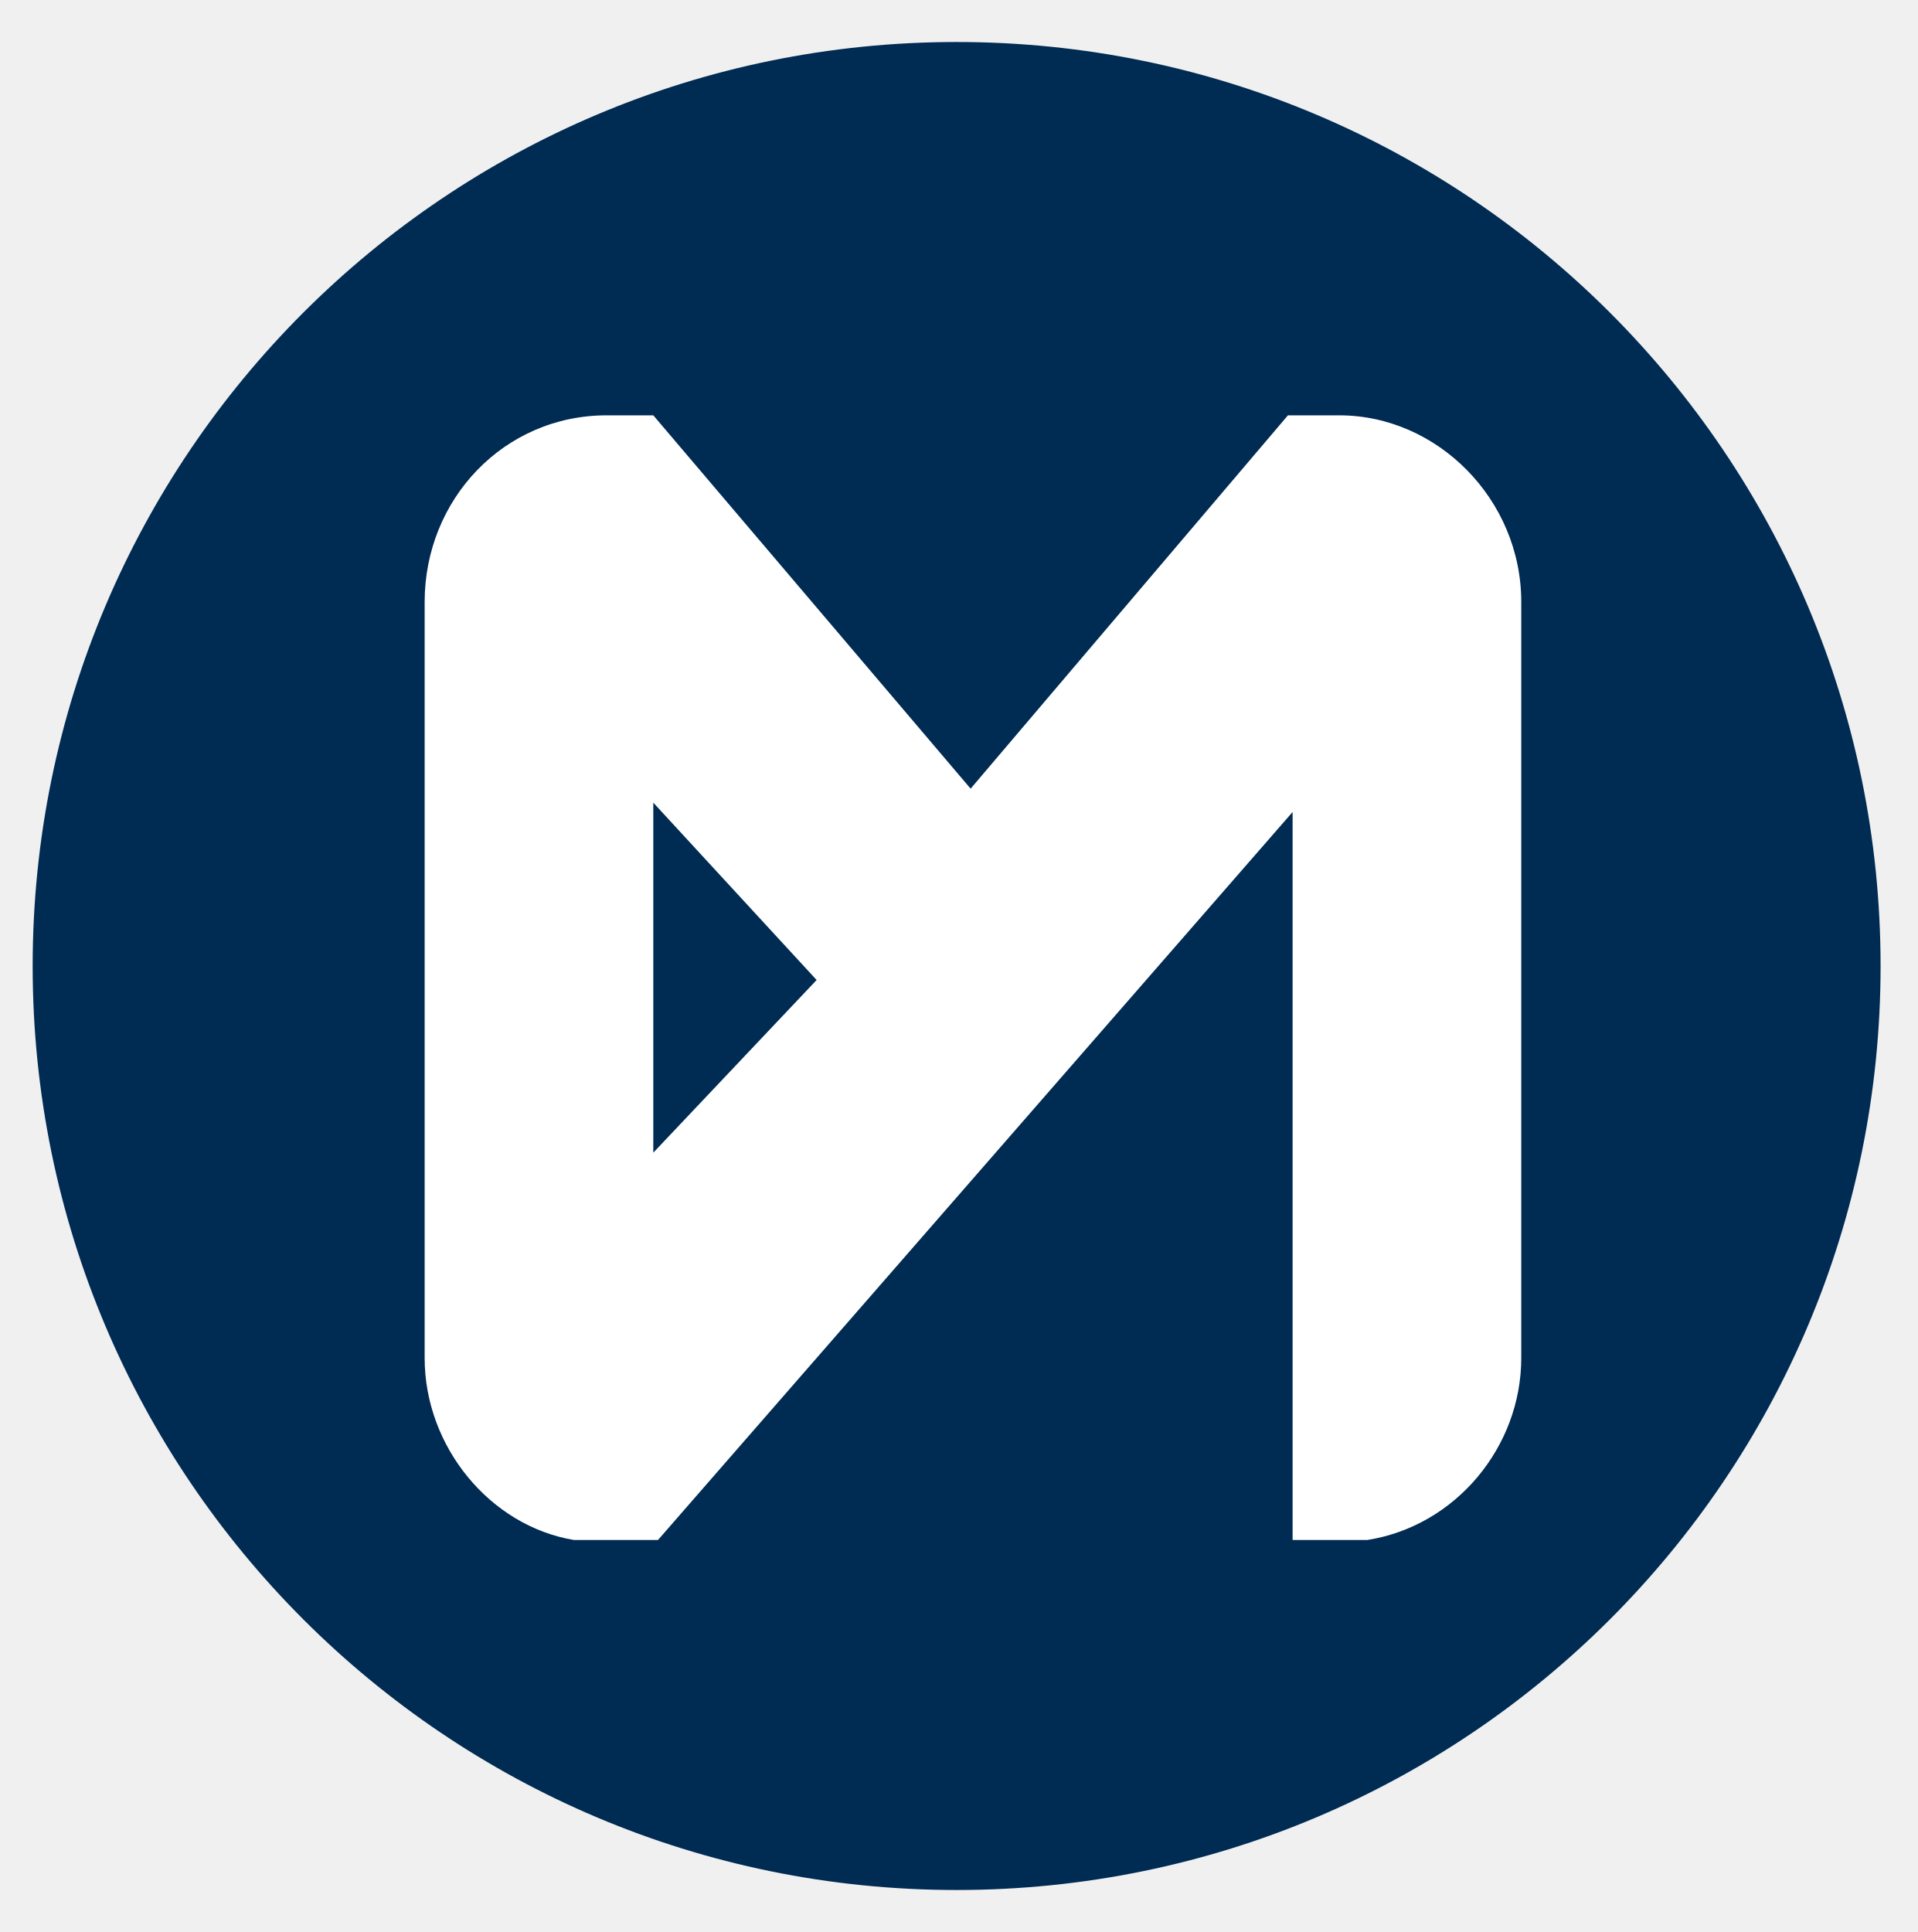
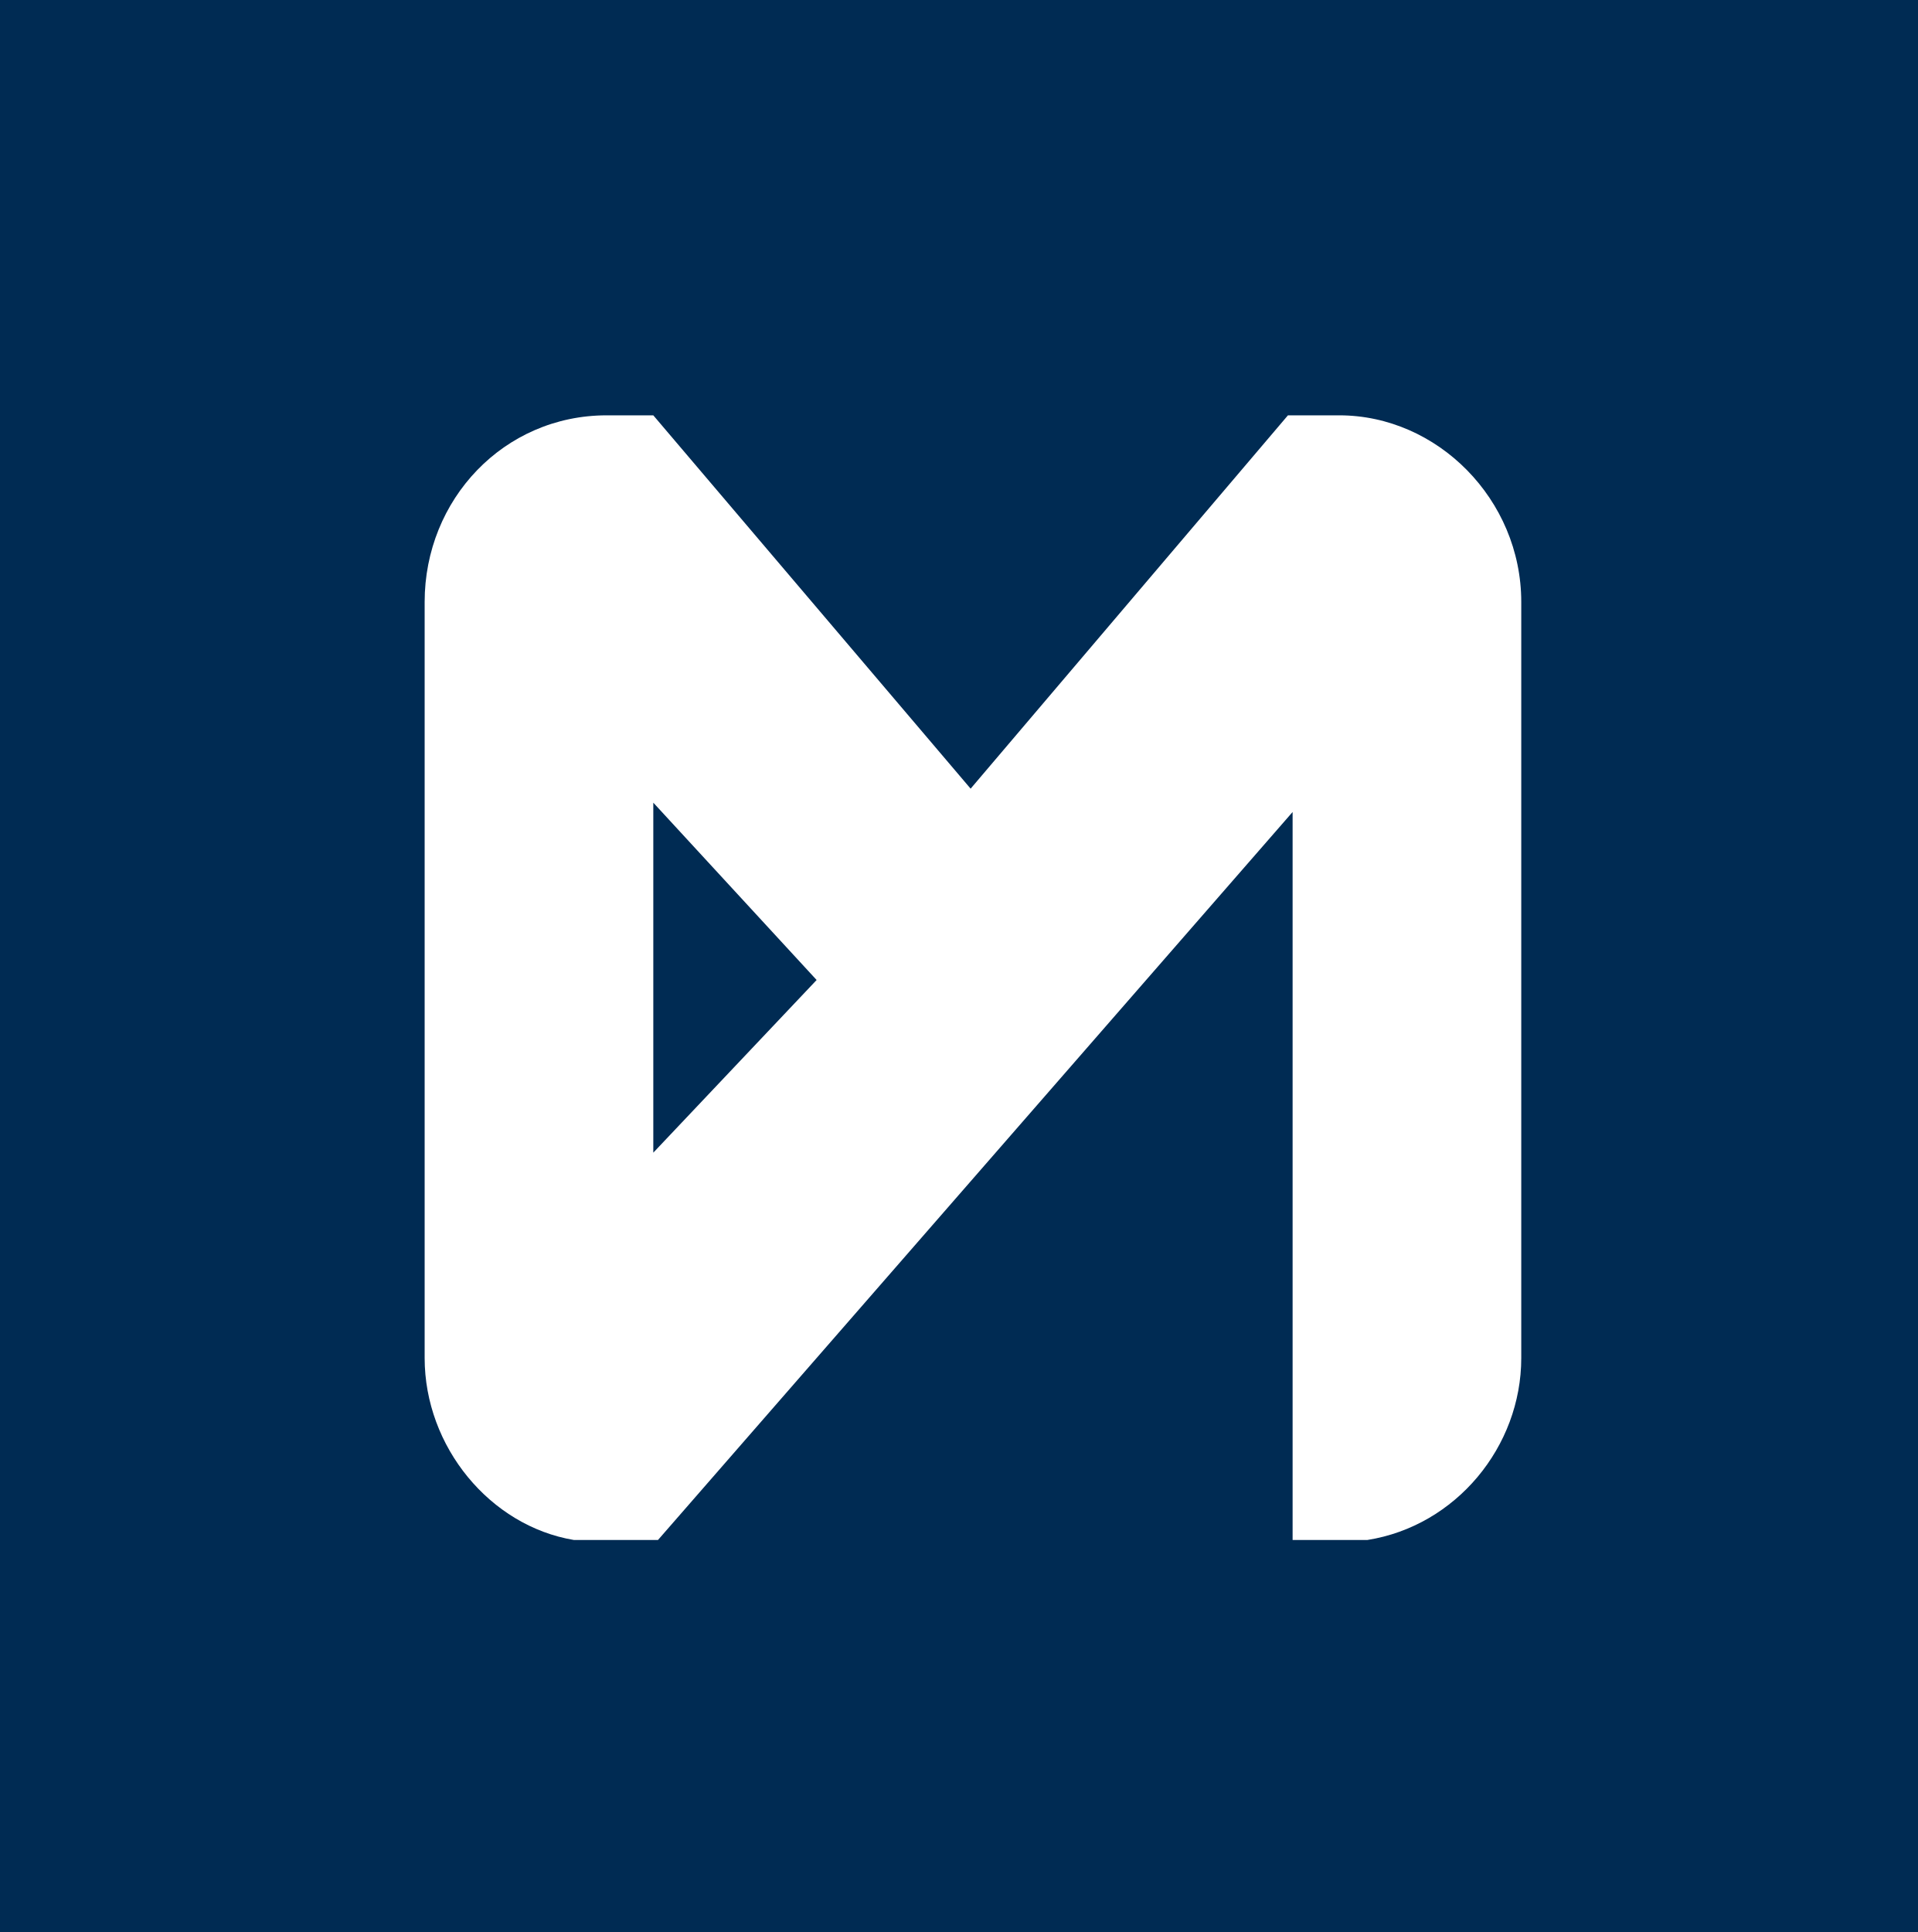
<svg xmlns="http://www.w3.org/2000/svg" version="1.1" viewBox="0 0 41.1 41.4">
  <defs>
    <style>
      .cls-1 {
        fill: #fff;
      }

      .cls-2 {
        fill: #002b53;
      }
    </style>
  </defs>
  <g>
    <g id="Calque_1">
-       <g>
-         <circle class="cls-2" cx="20.5" cy="20.7" r="19.8" />
-         <path class="cls-1" d="M28.6,8.9h-1l-6.8,8-6.8-8h-1c-2.2,0-3.9,1.8-3.9,4v16.2c0,1.9,1.4,3.6,3.2,3.9h1.8l13.6-15.6v15.6h1.6c1.9-.3,3.3-2,3.3-3.9V12.9c0-2.2-1.8-4-3.9-4ZM14,24.7v-7.5l3.5,3.8-3.5,3.7Z" />
-       </g>
+       <rect class="cls-2" x="-.4" y="-.4" width="41.8" height="42.2" />
+       <path class="cls-1" d="M28.6,8.9h-1l-6.8,8-6.8-8h-1c-2.2,0-3.9,1.8-3.9,4v16.2c0,1.9,1.4,3.6,3.2,3.9h1.8l13.6-15.6v15.6h1.6c1.9-.3,3.3-2,3.3-3.9V12.9c0-2.2-1.8-4-3.9-4ZM14,24.7v-7.5l3.5,3.8-3.5,3.7Z" />
    </g>
  </g>
</svg>
